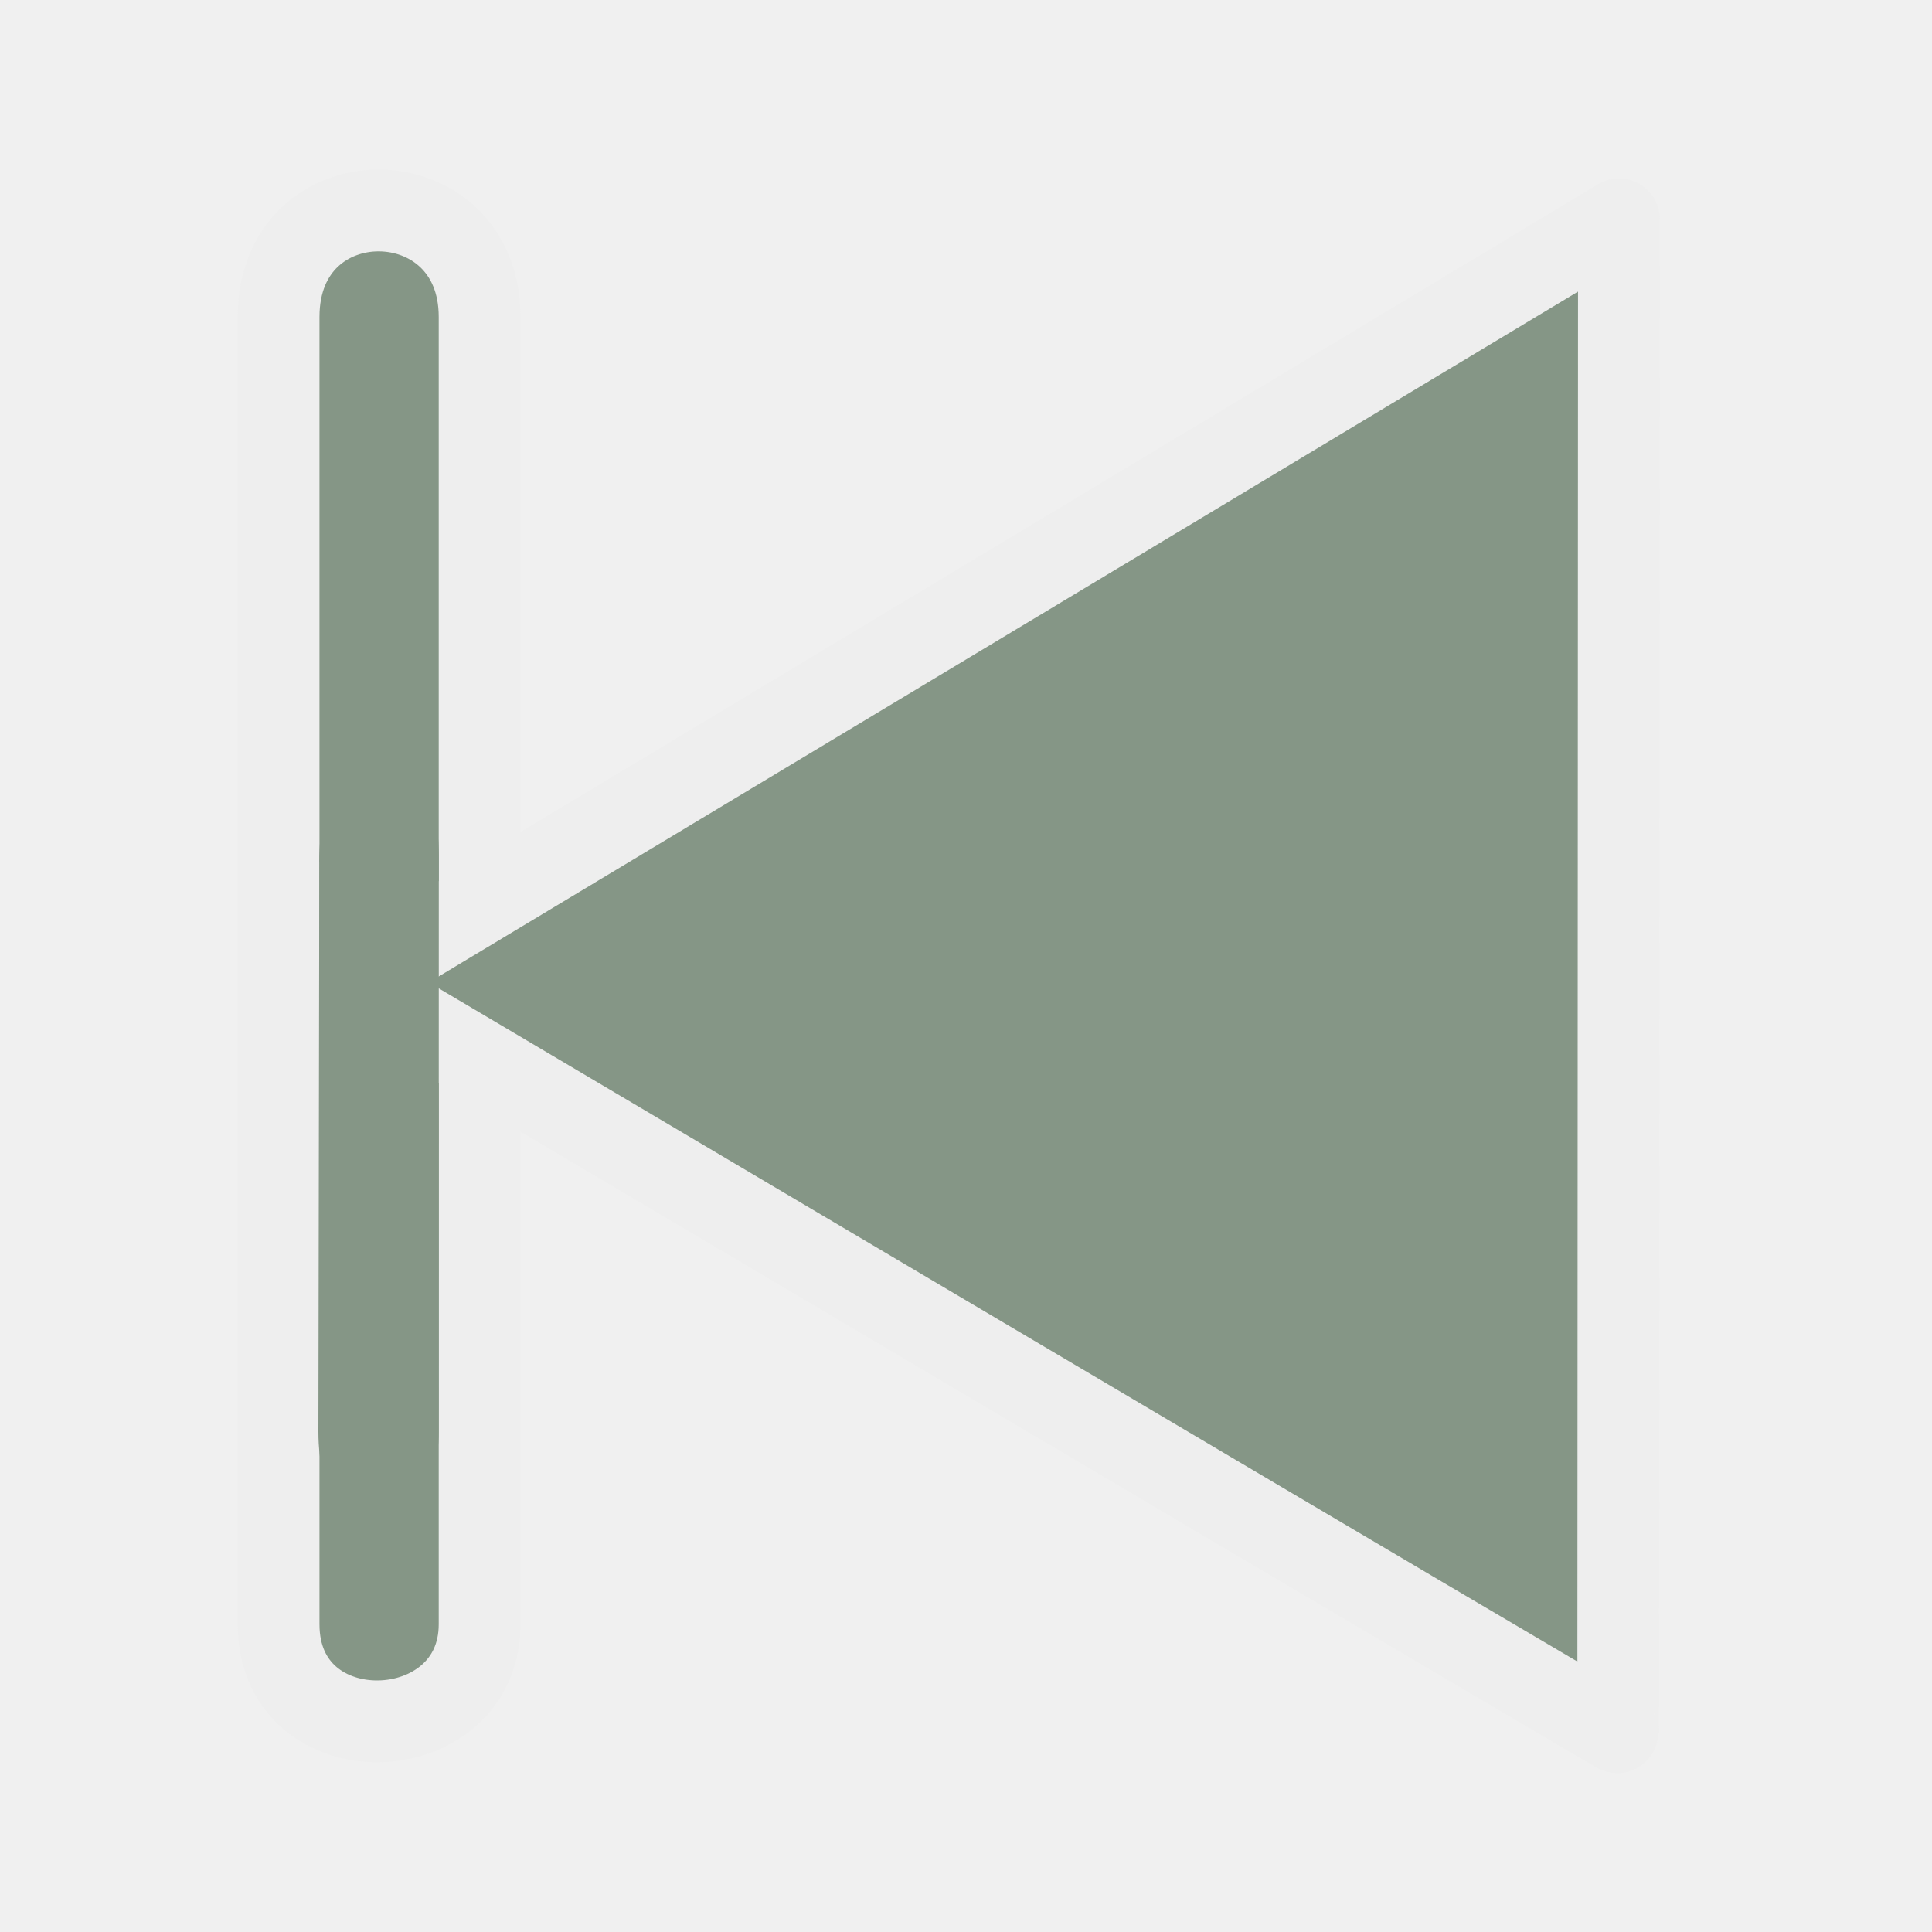
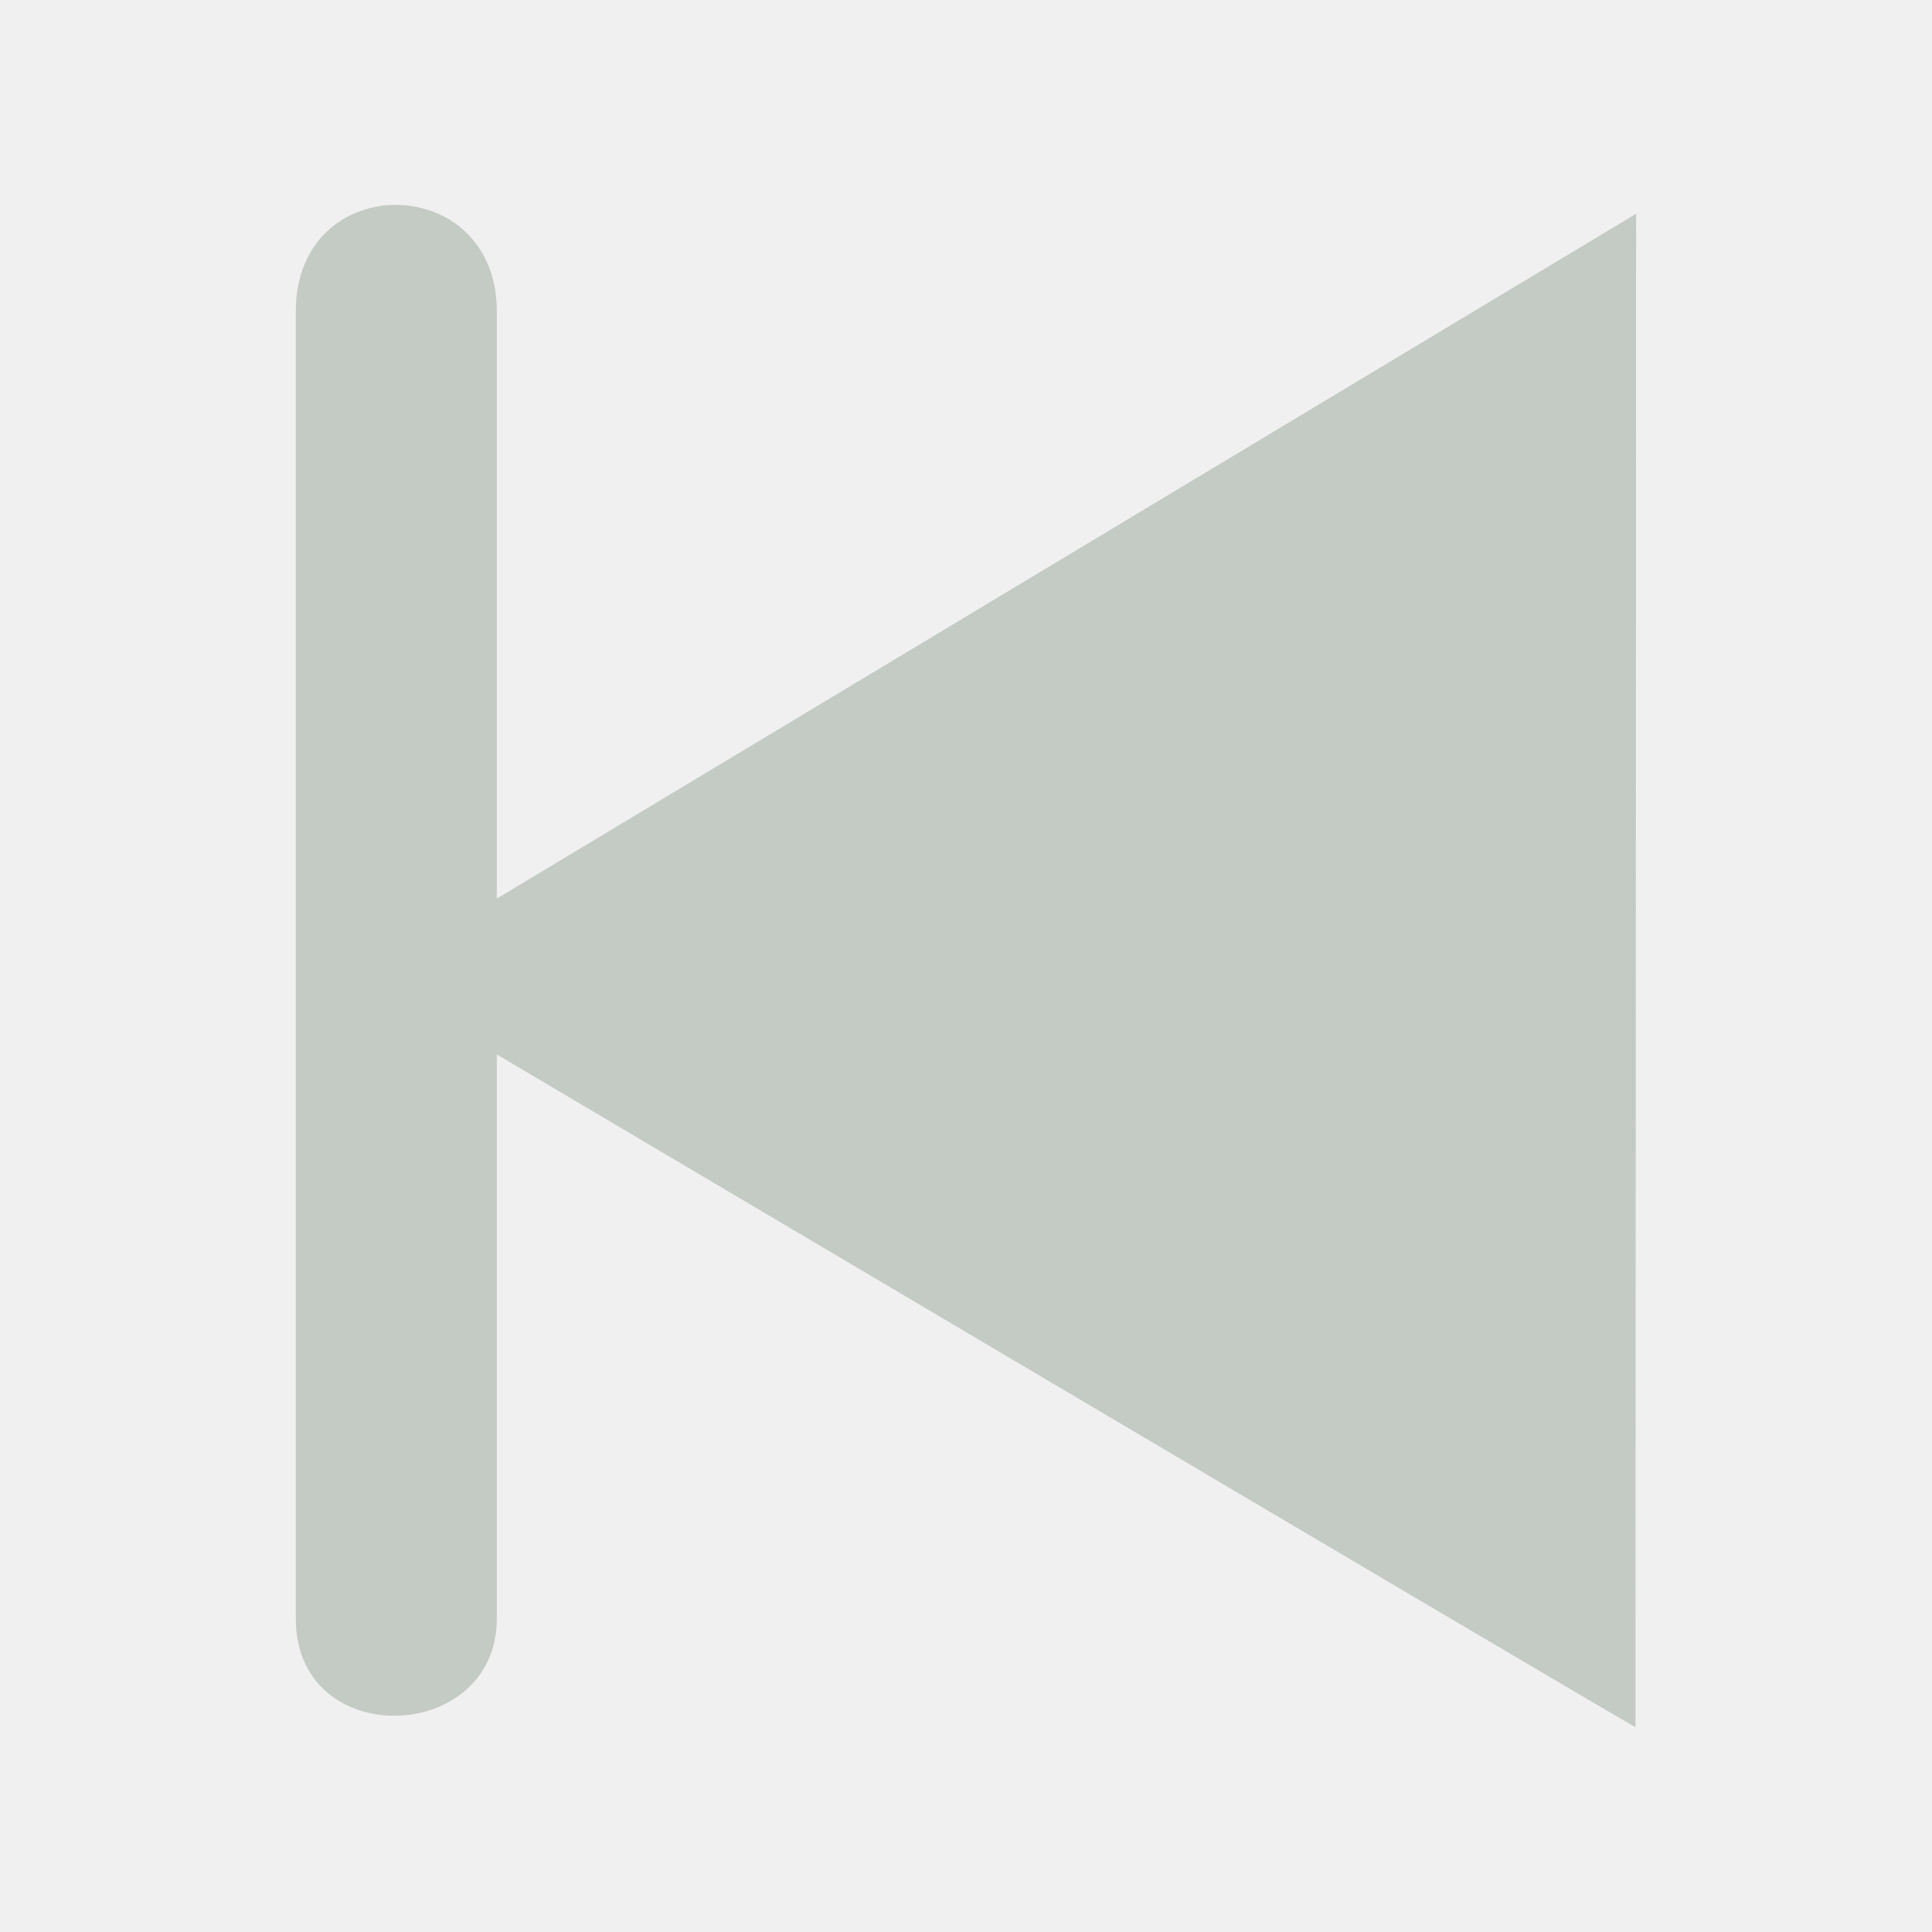
<svg xmlns="http://www.w3.org/2000/svg" width="25mm" height="25mm" viewBox="0 0 25 25" version="1.1" id="svg1">
  <defs id="defs1" />
-   <g id="layer1">
-     <path style="fill:#859686;fill-opacity:1;stroke:#eeeeee;stroke-width:1.058;stroke-linecap:butt;stroke-linejoin:miter;stroke-dasharray:none;stroke-opacity:1" d="M 3.605,4.101 V 21.018 c 0,1.721 2.601,1.628 2.601,0 V 4.101 c 0,-1.824 -2.601,-1.849 -2.601,0 z" id="path2" />
-     <path style="fill:#859686;fill-opacity:1;stroke:#eeeeee;stroke-width:1.058;stroke-linecap:round;stroke-linejoin:round;stroke-dasharray:none;stroke-opacity:1" d="M 20.949,2.838 4.516,12.716 c 0,0 16.439,9.735 16.424,9.705 z" id="path1" />
-     <path style="fill:#859686;fill-opacity:1;stroke:#ffffff;stroke-width:1.058;stroke-linecap:butt;stroke-linejoin:miter;stroke-dasharray:none;stroke-opacity:0" d="m 4.132,11.152 -0.012,7.375 c 0,1.721 1.557,1.621 1.557,-0.007 l 0.001,-7.449 c 0,-1.824 -1.547,-1.768 -1.547,0.081 z" id="path3" />
+   <g id="layer1" transform="translate(0.2227964,-0.07236412)" style="fill:#d2dfd2;fill-opacity:1">
+     <path style="fill:#c4cac4;fill-opacity:1;stroke:none;stroke-width:1.058;stroke-linecap:butt;stroke-linejoin:miter;stroke-dasharray:none;stroke-opacity:1" d="M 3.605,4.101 V 21.018 c 0,1.721 2.601,1.628 2.601,0 V 4.101 c 0,-1.824 -2.601,-1.849 -2.601,0 z" id="path2" />
+     <path style="fill:#c4cac4;fill-opacity:1;stroke:none;stroke-width:1.058;stroke-linecap:round;stroke-linejoin:round;stroke-dasharray:none;stroke-opacity:1" d="M 20.949,2.838 4.516,12.716 c 0,0 16.439,9.735 16.424,9.705 z" id="path1" />
  </g>
</svg>
